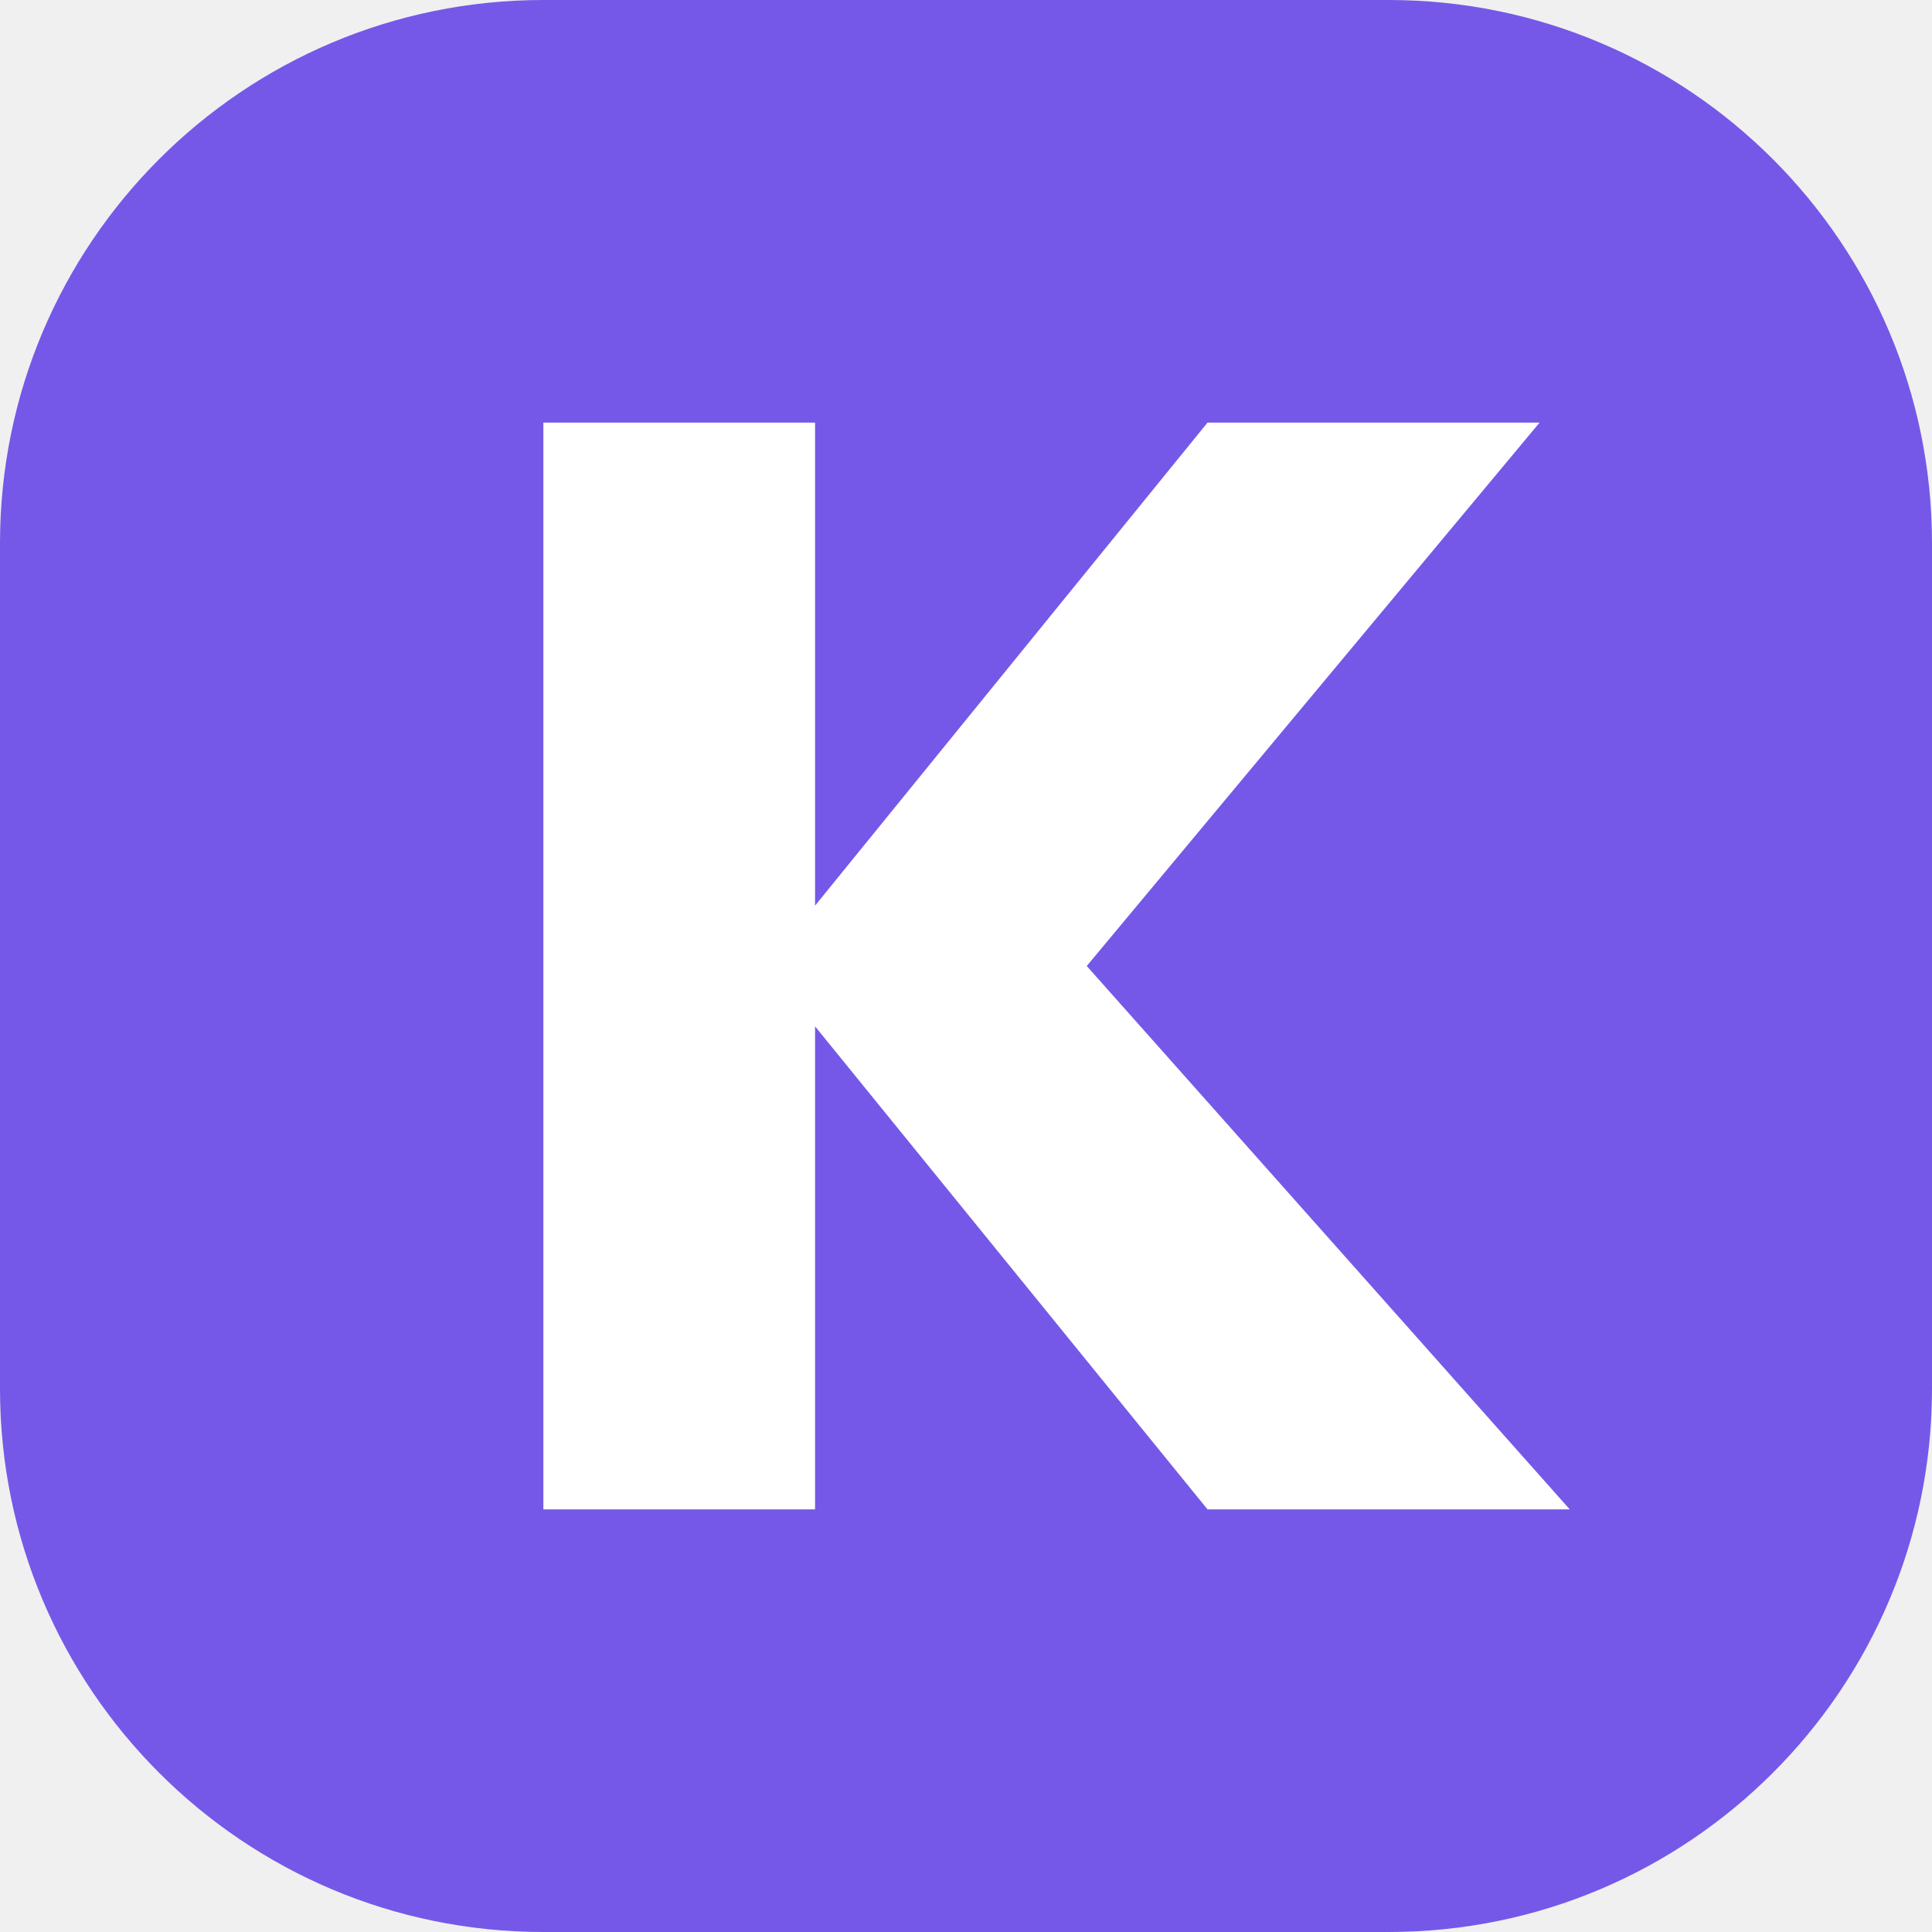
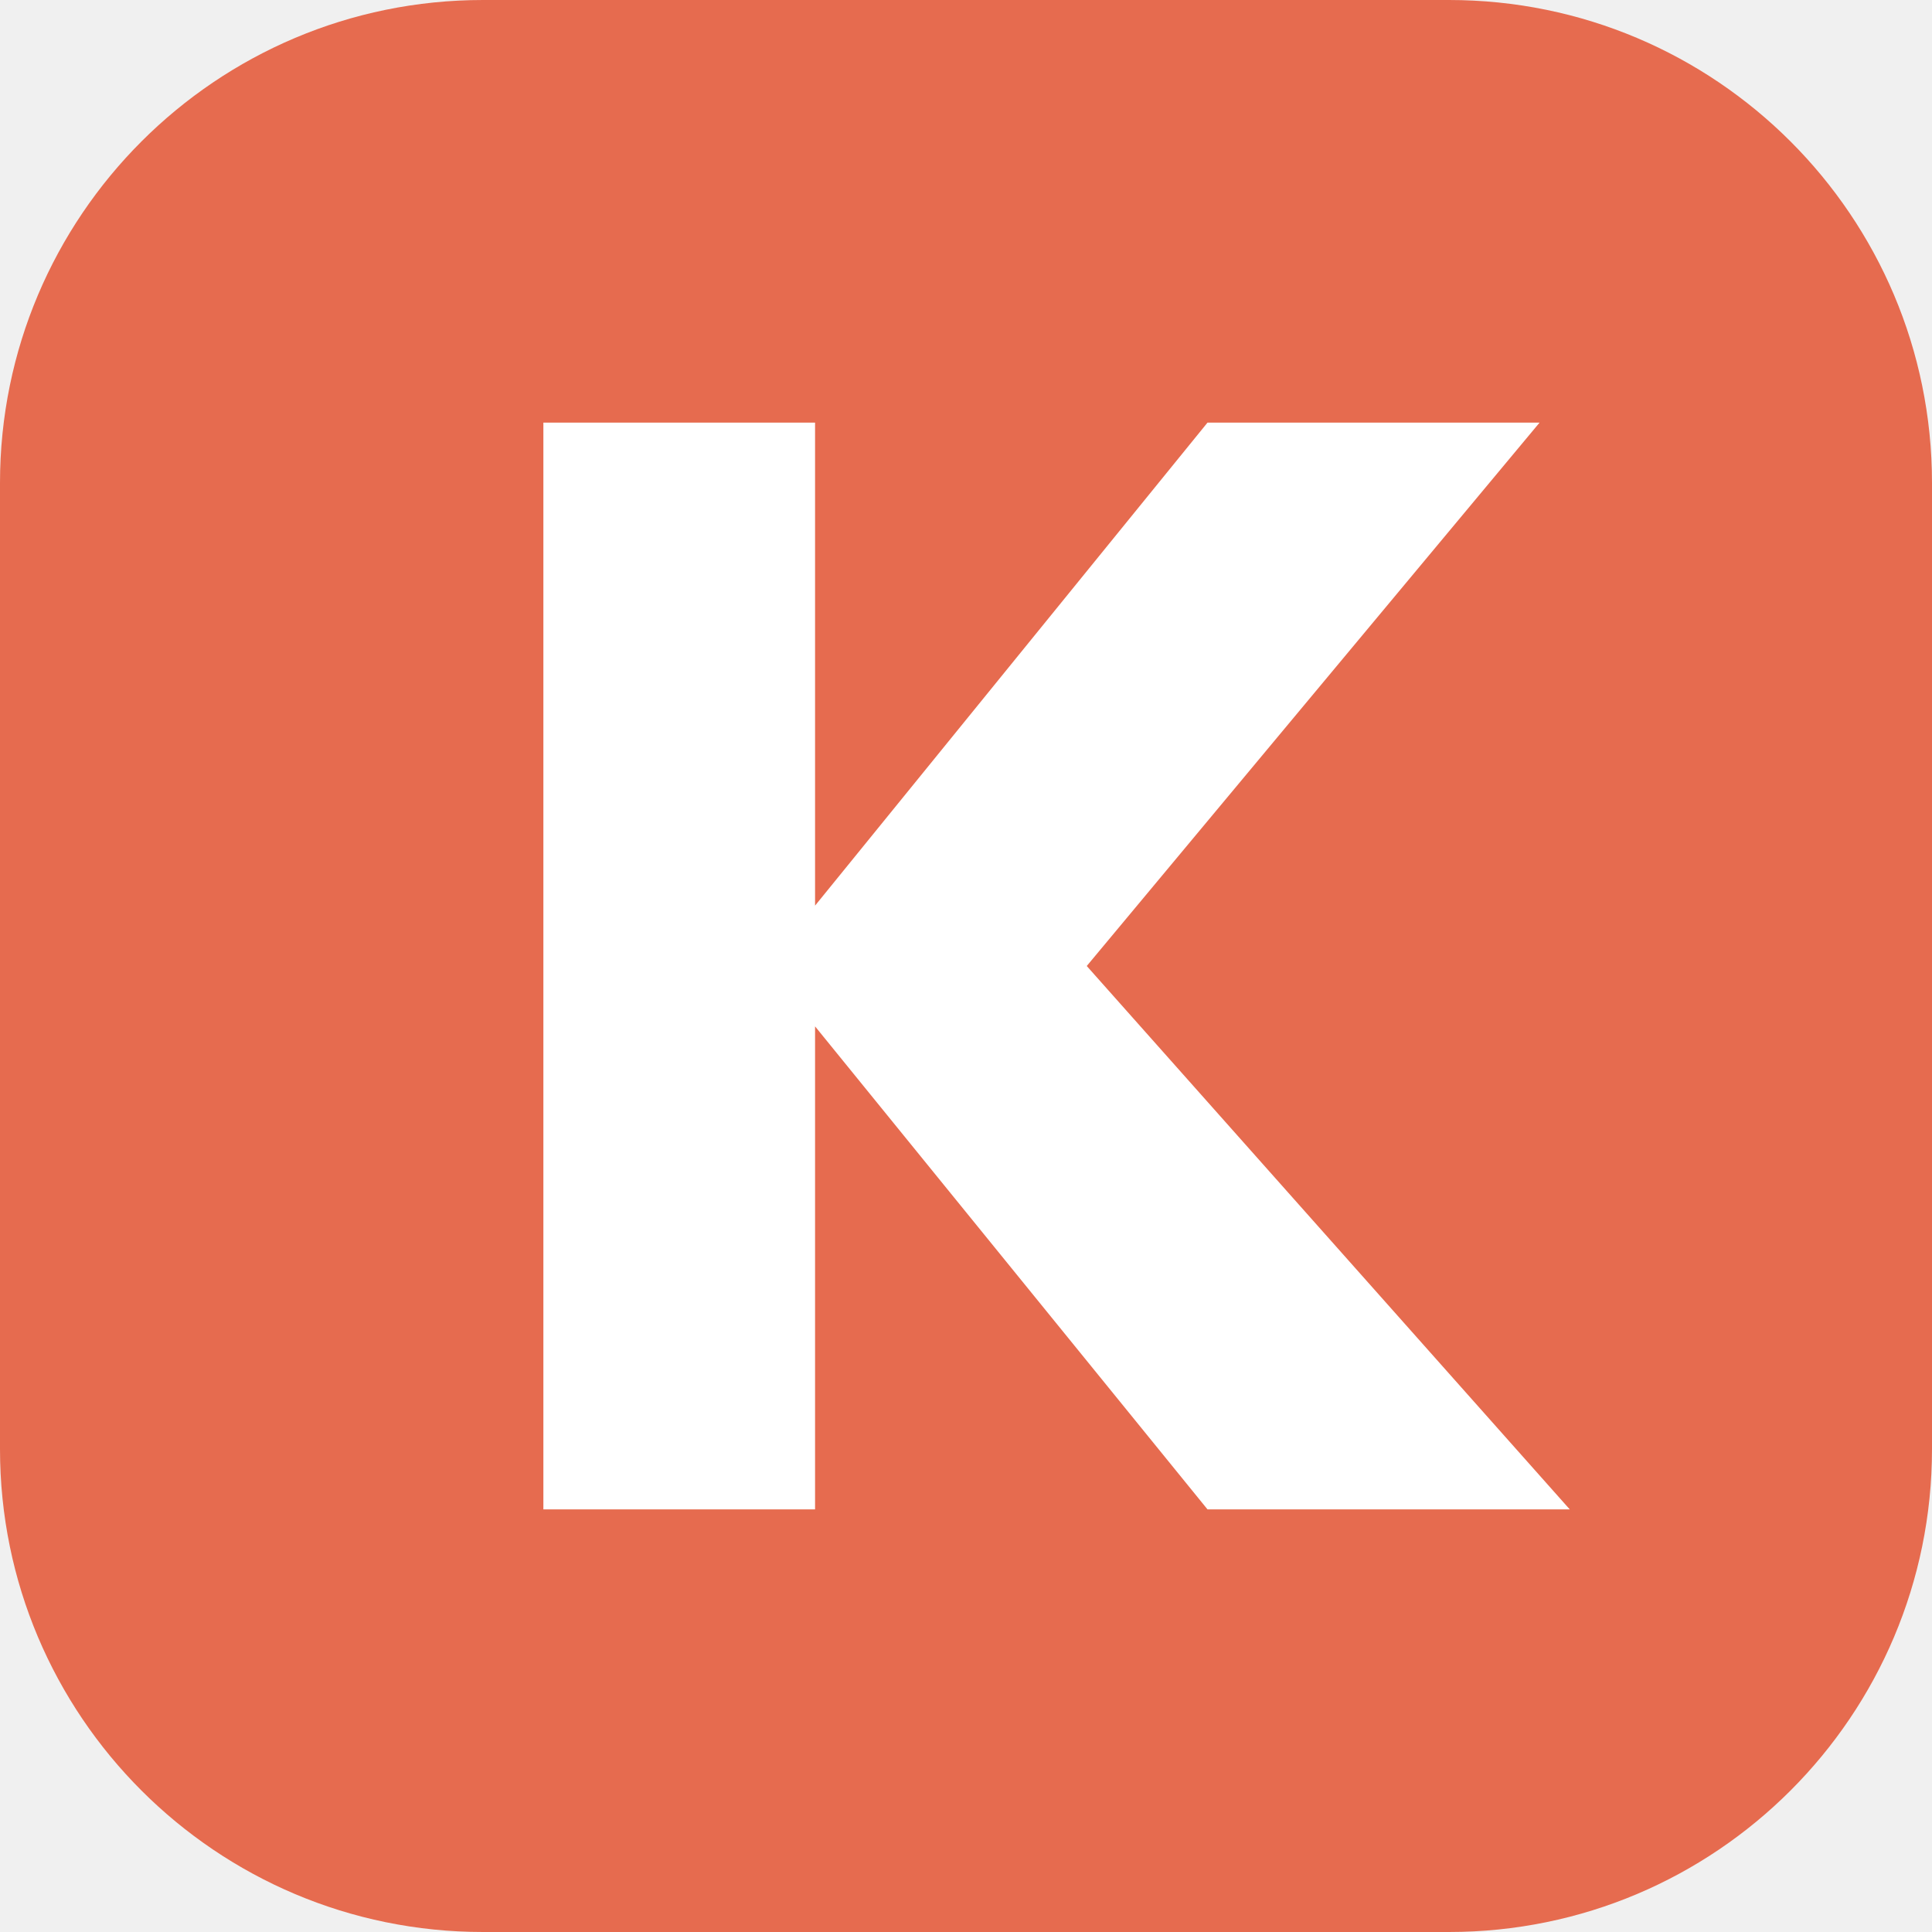
<svg xmlns="http://www.w3.org/2000/svg" viewBox="0 0 64 64">
-   <rect width="64" height="64" rx="18" fill="#7558e8" />
+   <rect width="64" height="64" rx="16" fill="#e66b4f" />
  <path d="M18 14h9v16L40 14h11L36 32l16 18H40L27 34v16h-9z" fill="#fff" />
</svg>
